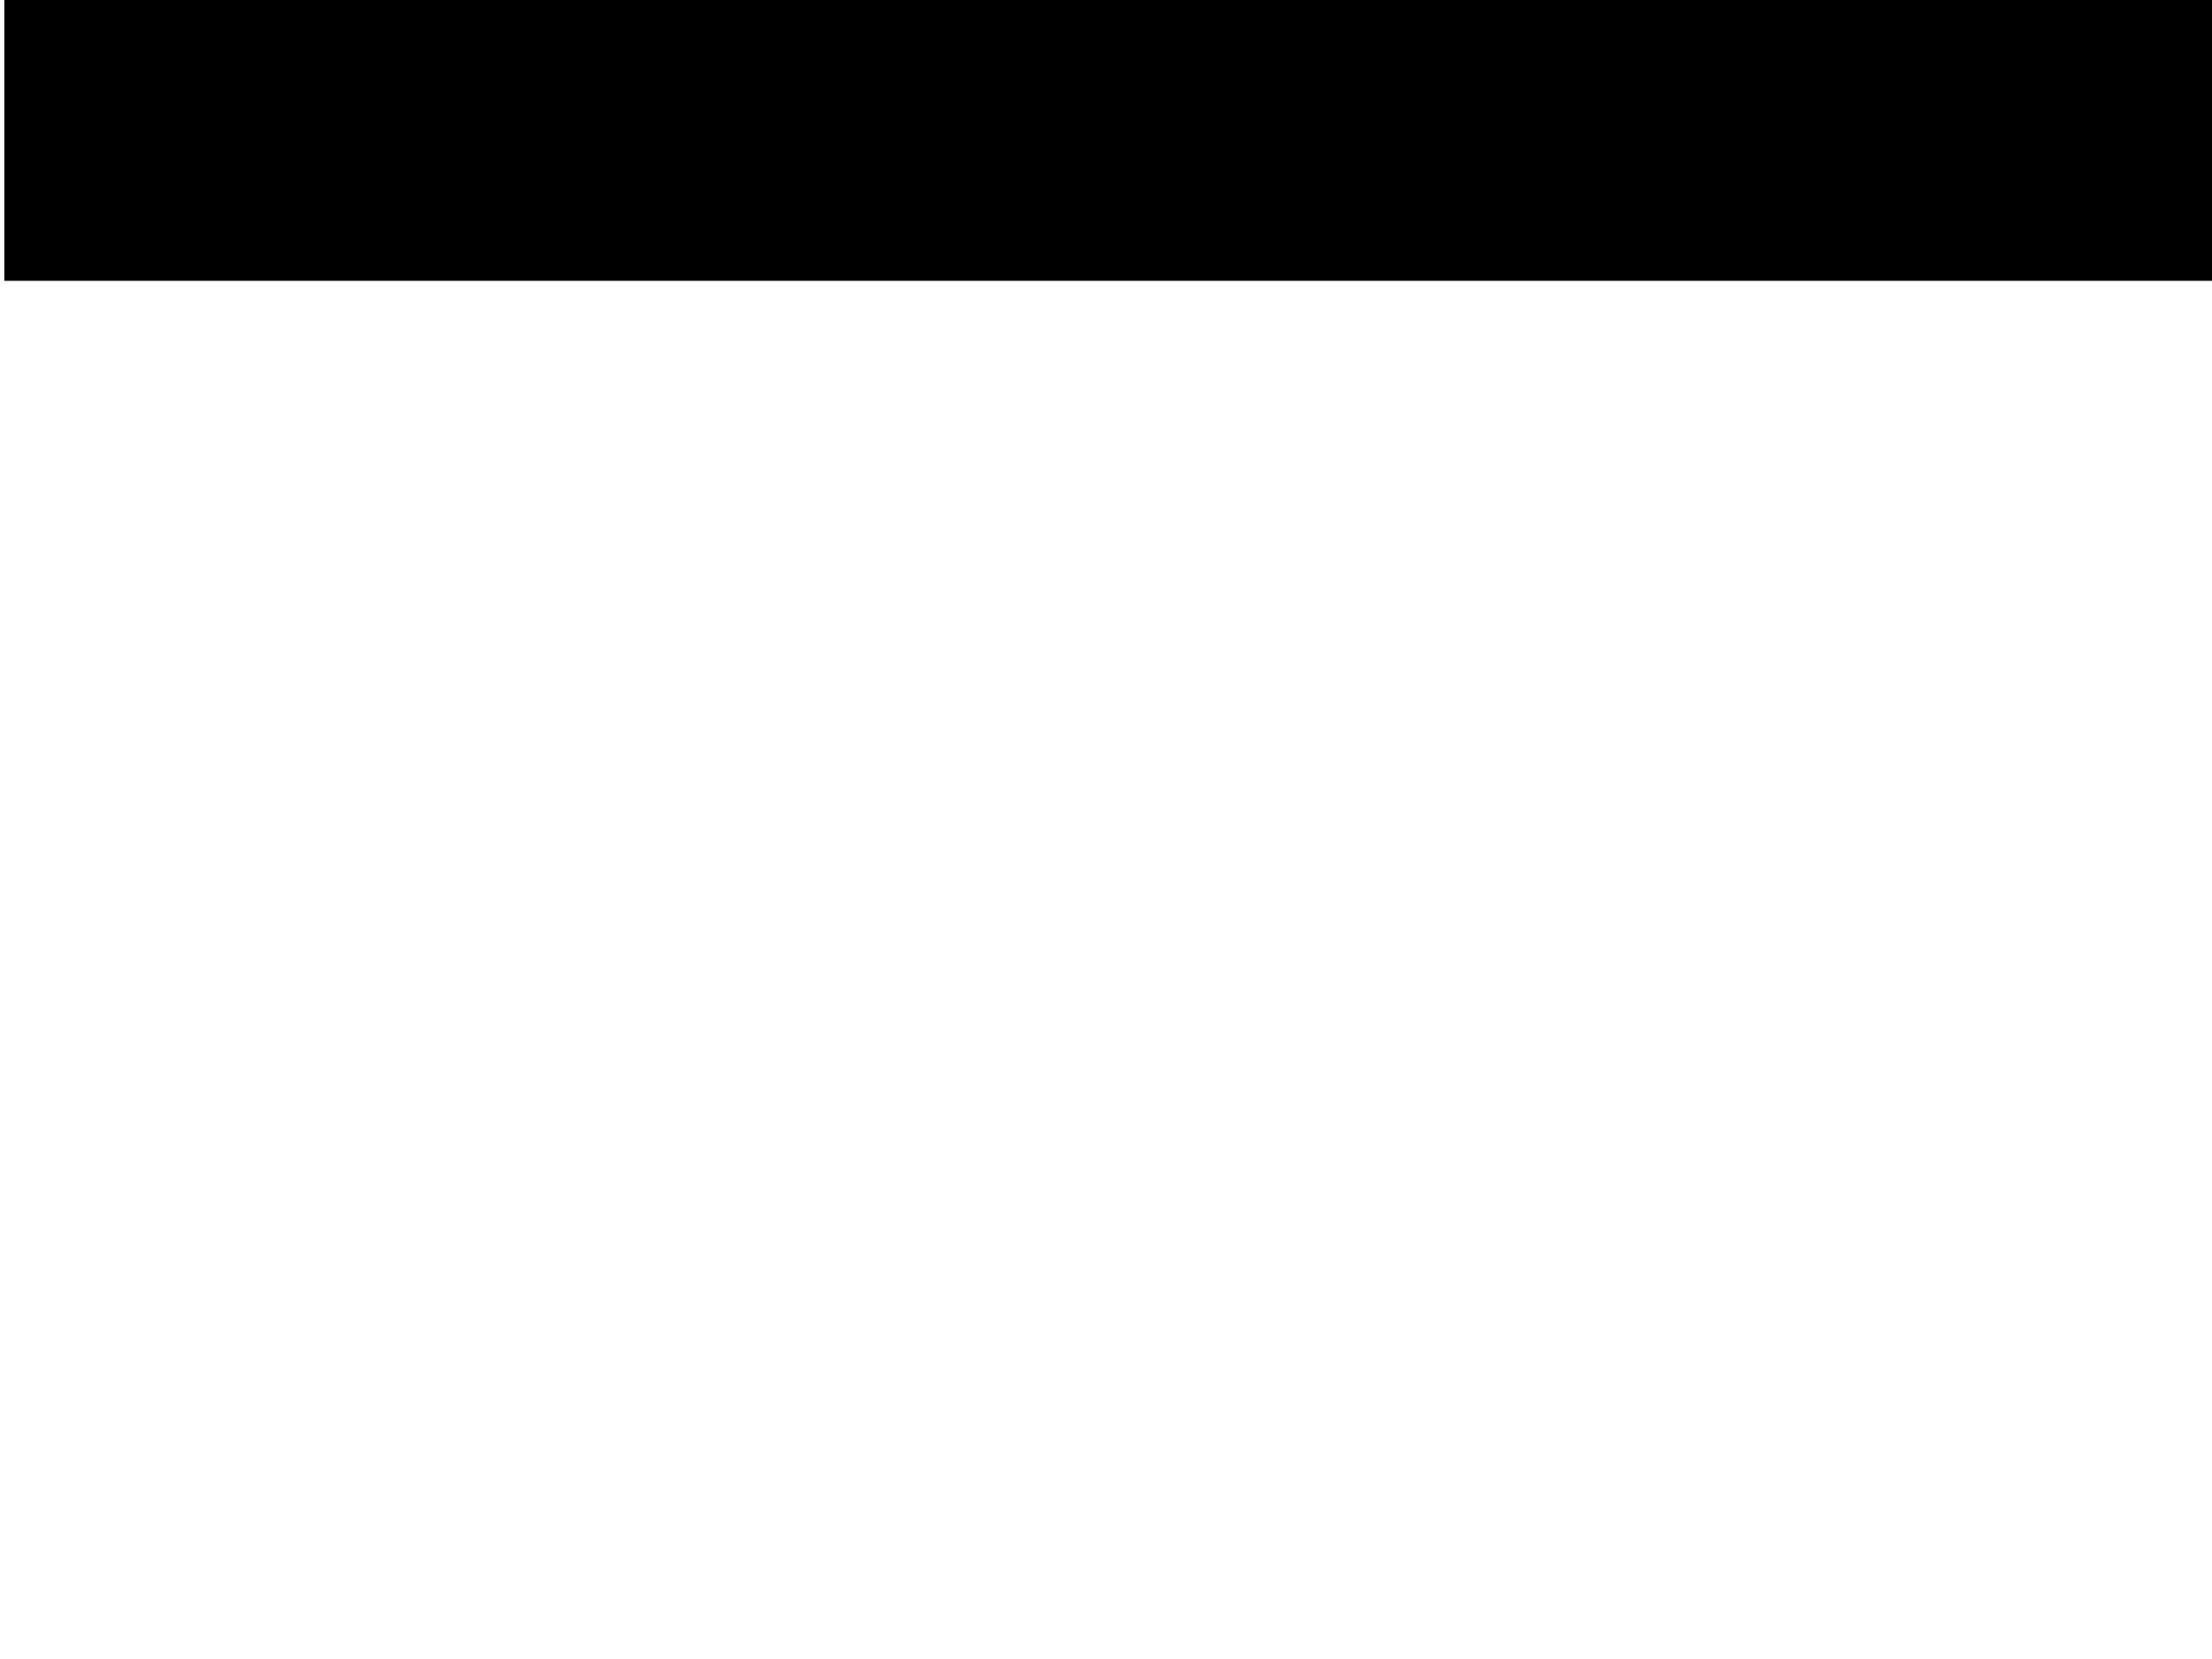
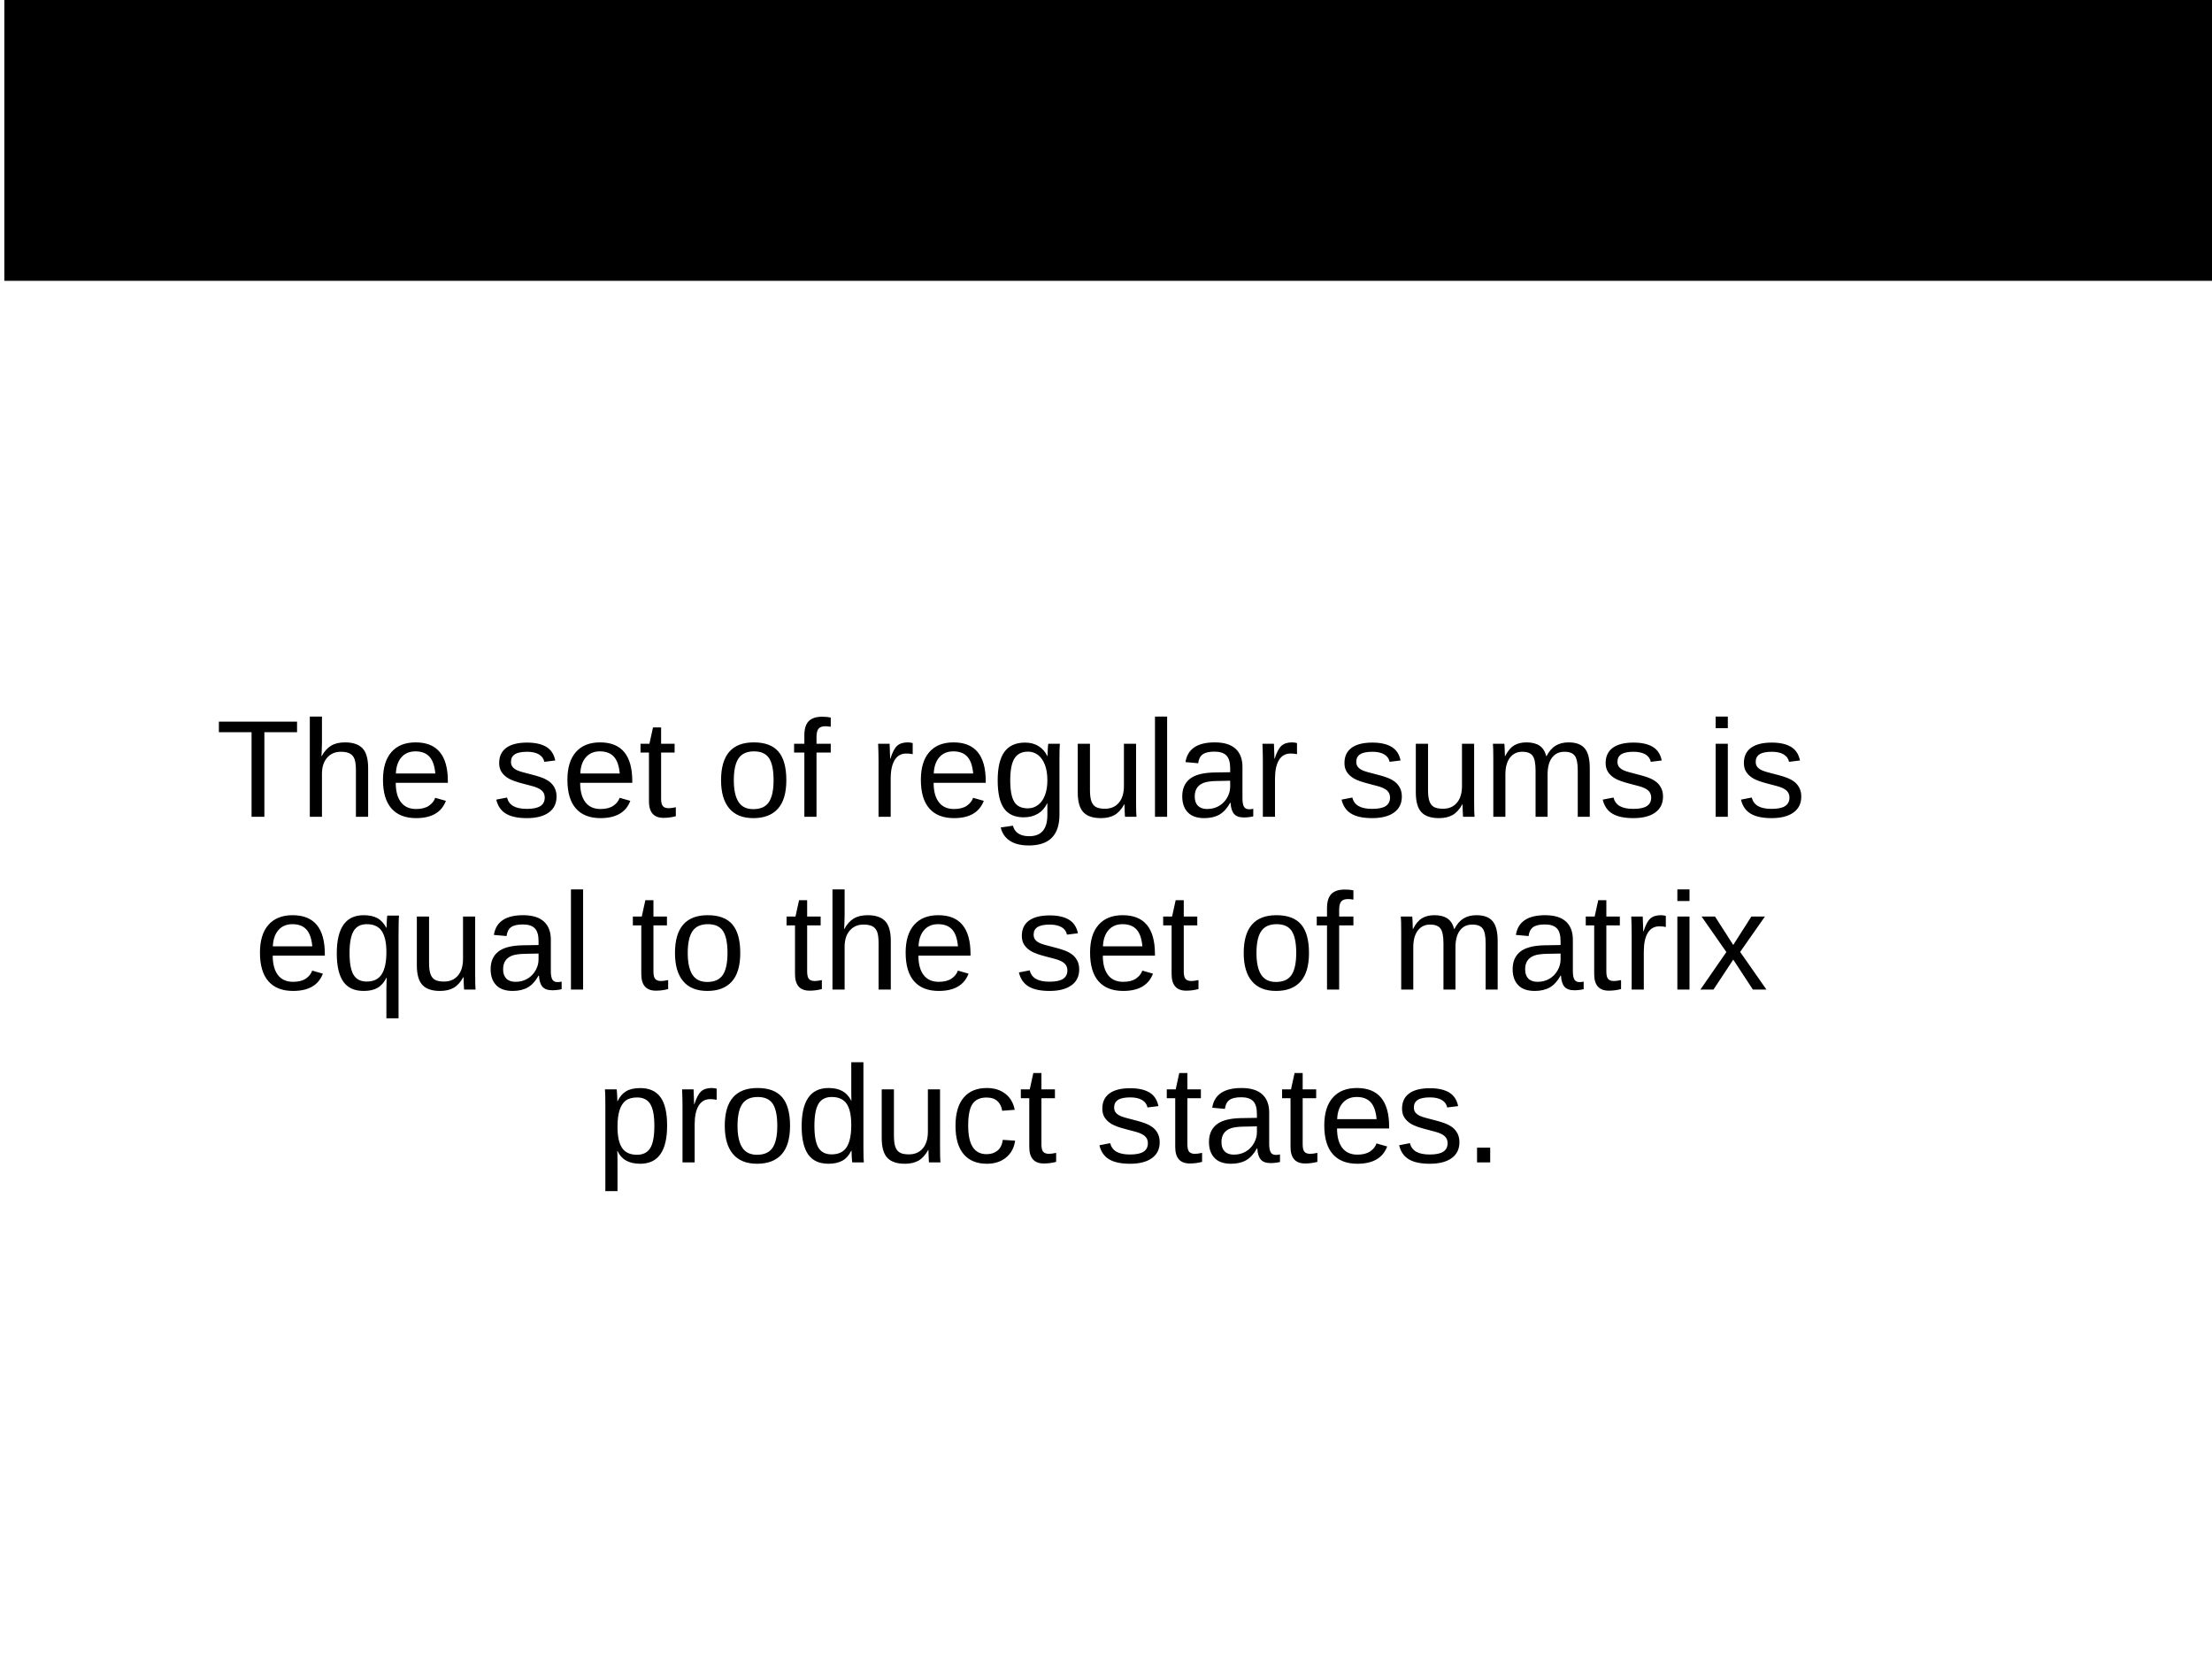
<svg xmlns="http://www.w3.org/2000/svg" height="768" width="1024" id="svg2" version="1.1">
  <defs id="defs26765">
    <clipPath id="clipPath17258" clipPathUnits="userSpaceOnUse">
      <path id="path17260" d="m 0,0.6 179,0 0,99.4 -179,0 0,-99.4 z" />
    </clipPath>
    <clipPath id="clip1">
      <path id="path17570" d="M 18 82 L 53 82 L 53 99.398 L 18 99.398 Z " />
    </clipPath>
    <g id="g17522">
      <symbol id="glyph0-0" overflow="visible">
        <path id="path17525" d="" style="stroke:none;" />
      </symbol>
      <symbol id="glyph0-1" overflow="visible">
        <path id="path17528" d="M 14.516 -6.875 C 13.188 -8.438 12.781 -8.859 11.828 -9.547 C 10.297 -10.641 8.688 -11.078 7.312 -11.078 C 4.188 -11.078 1.938 -8.406 1.938 -5.406 C 1.938 -2.453 4.094 0.25 7.234 0.25 C 10.719 0.25 13.156 -2.609 14.062 -3.938 C 15.391 -2.391 15.797 -1.953 16.75 -1.281 C 18.281 -0.172 19.891 0.25 21.266 0.25 C 24.375 0.25 26.641 -2.406 26.641 -5.422 C 26.641 -8.359 24.484 -11.078 21.344 -11.078 C 17.859 -11.078 15.422 -8.203 14.516 -6.875 Z M 15.312 -5.953 C 16.328 -7.578 18.5 -10.125 21.562 -10.125 C 24.156 -10.125 25.938 -7.828 25.938 -5.422 C 25.938 -3.016 23.984 -1.125 21.672 -1.125 C 19.328 -1.125 17.734 -3.031 15.312 -5.953 Z M 13.25 -4.875 C 12.25 -3.234 10.062 -0.703 7 -0.703 C 4.422 -0.703 2.641 -2.984 2.641 -5.406 C 2.641 -7.812 4.594 -9.688 6.906 -9.688 C 9.234 -9.688 10.844 -7.781 13.25 -4.875 Z " style="stroke:none;" />
      </symbol>
      <symbol id="glyph0-2" overflow="visible">
        <path id="path17531" d="M 20.469 -6.281 C 20.469 -11.422 16.266 -15.547 11.203 -15.547 C 6.078 -15.547 1.938 -11.344 1.938 -6.297 C 1.938 -1.156 6.125 2.969 11.203 2.969 C 16.328 2.969 20.469 -1.234 20.469 -6.281 Z M 5.578 -12.531 C 6.609 -13.453 8.531 -14.688 11.203 -14.688 C 13.859 -14.688 15.797 -13.453 16.828 -12.531 L 11.203 -6.906 Z M 4.969 -0.672 C 3.594 -2.109 2.781 -4.219 2.781 -6.281 C 2.781 -8.484 3.672 -10.547 4.969 -11.906 L 10.594 -6.297 Z M 17.422 -11.906 C 18.812 -10.469 19.609 -8.359 19.609 -6.297 C 19.609 -4.094 18.734 -2.031 17.422 -0.672 L 11.797 -6.281 Z M 16.828 -0.047 C 15.797 0.875 13.859 2.109 11.203 2.109 C 8.531 2.109 6.609 0.875 5.578 -0.047 L 11.203 -5.672 Z " style="stroke:none;" />
      </symbol>
      <symbol id="glyph1-0" overflow="visible">
        <path id="path17534" d="" style="stroke:none;" />
      </symbol>
      <symbol id="glyph1-1" overflow="visible">
        <path id="path17537" d="M 43.781 50.203 L 43.781 48.266 C 39.016 48.266 37.906 46.609 37.906 44.328 L 37.906 5.875 C 37.906 3.547 39.047 1.938 43.781 1.938 L 43.781 0 L 2.016 0 L 2.016 1.938 C 6.781 1.938 7.891 3.578 7.891 5.875 L 7.891 44.328 C 7.891 46.656 6.734 48.266 2.016 48.266 L 2.016 50.203 L 19.25 50.203 L 19.25 48.266 C 14.484 48.266 13.375 46.609 13.375 44.328 L 13.375 1.938 L 32.422 1.938 L 32.422 44.328 C 32.422 46.656 31.266 48.266 26.531 48.266 L 26.531 50.203 Z " style="stroke:none;" />
      </symbol>
      <symbol id="glyph1-2" overflow="visible">
        <path id="path17540" d="M 14.812 41.203 C 14.812 41.062 14.734 40.984 14.672 40.875 C 13.016 39.125 10.578 36.219 9.078 30.375 C 8.25 27.109 7.922 23.422 7.922 20.078 C 7.922 10.656 10.188 4.047 14.484 -0.609 C 14.812 -0.938 14.812 -1 14.812 -1.078 C 14.812 -1.438 14.516 -1.438 14.375 -1.438 C 13.844 -1.438 11.906 0.719 11.438 1.25 C 7.781 5.594 5.453 12.047 5.453 20.047 C 5.453 25.141 6.344 32.344 11.047 38.406 C 11.406 38.828 13.734 41.562 14.375 41.562 C 14.516 41.562 14.812 41.562 14.812 41.203 Z " style="stroke:none;" />
      </symbol>
      <symbol id="glyph1-3" overflow="visible">
        <path id="path17543" d="M 10.938 20.078 C 10.938 14.984 10.047 7.781 5.344 1.719 C 4.984 1.297 2.656 -1.438 2.016 -1.438 C 1.828 -1.438 1.578 -1.359 1.578 -1.078 C 1.578 -0.938 1.656 -0.828 1.797 -0.719 C 3.516 1.141 5.844 4.047 7.312 9.75 C 8.141 13.016 8.469 16.703 8.469 20.047 C 8.469 23.672 8.141 27.328 7.203 30.844 C 5.844 35.859 3.734 38.734 1.906 40.734 C 1.578 41.062 1.578 41.125 1.578 41.203 C 1.578 41.484 1.828 41.562 2.016 41.562 C 2.547 41.562 4.516 39.375 4.953 38.875 C 8.609 34.531 10.938 28.078 10.938 20.078 Z " style="stroke:none;" />
      </symbol>
      <symbol id="glyph2-0" overflow="visible">
        <path id="path17546" d="" style="stroke:none;" />
      </symbol>
      <symbol id="glyph2-1" overflow="visible">
        <path id="path17549" d="M 3.062 -1.578 C 2.969 -1.25 2.812 -0.625 2.812 -0.547 C 2.812 0 3.266 0.25 3.672 0.25 C 4.125 0.25 4.516 -0.078 4.641 -0.297 C 4.766 -0.531 4.969 -1.328 5.094 -1.859 C 5.219 -2.328 5.5 -3.484 5.656 -4.125 C 5.797 -4.672 5.953 -5.219 6.078 -5.797 C 6.359 -6.828 6.406 -7.031 7.125 -8.062 C 7.828 -9.062 9.016 -10.375 10.891 -10.375 C 12.359 -10.375 12.375 -9.094 12.375 -8.609 C 12.375 -7.109 11.297 -4.312 10.891 -3.266 C 10.625 -2.562 10.516 -2.328 10.516 -1.906 C 10.516 -0.578 11.625 0.25 12.906 0.25 C 15.422 0.25 16.516 -3.219 16.516 -3.594 C 16.516 -3.922 16.203 -3.922 16.125 -3.922 C 15.766 -3.922 15.75 -3.766 15.641 -3.484 C 15.062 -1.484 13.984 -0.453 12.984 -0.453 C 12.453 -0.453 12.359 -0.797 12.359 -1.328 C 12.359 -1.906 12.484 -2.234 12.938 -3.359 C 13.234 -4.141 14.266 -6.797 14.266 -8.203 C 14.266 -10.641 12.328 -11.078 11 -11.078 C 8.906 -11.078 7.5 -9.797 6.75 -8.781 C 6.578 -10.516 5.094 -11.078 4.062 -11.078 C 2.984 -11.078 2.406 -10.297 2.078 -9.719 C 1.531 -8.781 1.188 -7.359 1.188 -7.234 C 1.188 -6.906 1.531 -6.906 1.609 -6.906 C 1.953 -6.906 1.984 -6.984 2.156 -7.656 C 2.531 -9.141 3.016 -10.375 4 -10.375 C 4.641 -10.375 4.828 -9.812 4.828 -9.141 C 4.828 -8.656 4.594 -7.734 4.422 -7.062 C 4.25 -6.375 4 -5.344 3.859 -4.797 Z " style="stroke:none;" />
      </symbol>
      <symbol id="glyph3-0" overflow="visible">
        <path id="path17552" d="" style="stroke:none;" />
      </symbol>
      <symbol id="glyph3-1" overflow="visible">
        <path id="path17555" d="M 19.281 -8.438 C 19.656 -8.438 20.234 -8.438 20.234 -9.062 C 20.234 -9.672 19.641 -9.672 19.312 -9.672 L 2.688 -9.672 C 2.359 -9.672 1.75 -9.672 1.75 -9.062 C 1.75 -8.438 2.328 -8.438 2.719 -8.438 Z M 19.312 -2.906 C 19.641 -2.906 20.234 -2.906 20.234 -3.516 C 20.234 -4.141 19.656 -4.141 19.281 -4.141 L 2.719 -4.141 C 2.328 -4.141 1.75 -4.141 1.75 -3.516 C 1.75 -2.906 2.359 -2.906 2.688 -2.906 Z " style="stroke:none;" />
      </symbol>
      <symbol id="glyph3-2" overflow="visible">
        <path id="path17558" d="M 12.953 -8.016 C 12.953 -10.766 12.625 -12.75 11.469 -14.516 C 10.703 -15.672 9.141 -16.672 7.125 -16.672 C 1.312 -16.672 1.312 -9.812 1.312 -8.016 C 1.312 -6.203 1.312 0.5 7.125 0.5 C 12.953 0.5 12.953 -6.203 12.953 -8.016 Z M 7.125 -0.203 C 5.969 -0.203 4.438 -0.875 3.938 -2.938 C 3.594 -4.422 3.594 -6.484 3.594 -8.344 C 3.594 -10.172 3.594 -12.078 3.969 -13.453 C 4.5 -15.438 6.094 -15.969 7.125 -15.969 C 8.484 -15.969 9.797 -15.141 10.25 -13.688 C 10.641 -12.328 10.672 -10.516 10.672 -8.344 C 10.672 -6.484 10.672 -4.625 10.344 -3.031 C 9.844 -0.75 8.141 -0.203 7.125 -0.203 Z " style="stroke:none;" />
      </symbol>
      <symbol id="glyph3-3" overflow="visible">
        <path id="path17561" d="M 12.688 -4.562 L 11.828 -4.562 C 11.75 -4.016 11.5 -2.531 11.172 -2.281 C 10.969 -2.141 9.047 -2.141 8.688 -2.141 L 4.062 -2.141 C 6.703 -4.469 7.578 -5.172 9.094 -6.359 C 10.953 -7.828 12.688 -9.391 12.688 -11.781 C 12.688 -14.812 10.016 -16.672 6.797 -16.672 C 3.688 -16.672 1.578 -14.484 1.578 -12.172 C 1.578 -10.891 2.656 -10.766 2.906 -10.766 C 3.516 -10.766 4.25 -11.203 4.25 -12.109 C 4.25 -12.547 4.062 -13.438 2.766 -13.438 C 3.547 -15.219 5.25 -15.766 6.422 -15.766 C 8.938 -15.766 10.25 -13.812 10.25 -11.781 C 10.25 -9.594 8.688 -7.859 7.891 -6.953 L 1.828 -0.984 C 1.578 -0.75 1.578 -0.703 1.578 0 L 11.922 0 Z " style="stroke:none;" />
      </symbol>
      <symbol id="glyph4-0" overflow="visible">
        <path id="path17564" d="" style="stroke:none;" />
      </symbol>
      <symbol id="glyph4-1" overflow="visible">
        <path id="path17567" d="M 23.562 -24.062 C 23.562 -24.672 23.562 -25.25 22.953 -25.25 C 22.922 -25.25 22.375 -25.25 22.297 -24.594 C 22.203 -23.594 21.375 -23.594 21.125 -23.594 C 19.859 -23.594 18.609 -24.141 17.891 -24.453 C 16.062 -25.25 14.516 -25.25 13.953 -25.25 C 7.953 -25.25 1.328 -21.484 1.328 -12.297 C 1.328 -3.156 7.812 0.688 14.016 0.688 C 15.922 0.688 18.469 0.281 21.078 -1.297 C 22.734 -2.328 24.562 -4.125 24.562 -4.625 C 24.562 -5.125 24.031 -5.344 23.812 -5.344 C 23.562 -5.344 23.422 -5.234 23.062 -4.844 C 20.984 -2.469 17.781 -1.047 14.594 -1.047 C 9.031 -1.047 7.641 -6.672 7.641 -12.234 C 7.641 -19.297 10.219 -23.984 14.062 -23.984 C 16.75 -23.984 21.047 -21.375 22.266 -17.578 C 22.375 -17.25 22.484 -16.891 22.953 -16.891 C 23.562 -16.891 23.562 -17.469 23.562 -18.078 Z M 22.297 -20.375 C 21.875 -20.984 21.406 -21.438 20.516 -22.375 C 20.688 -22.344 20.984 -22.344 21.156 -22.344 C 21.547 -22.344 22.016 -22.406 22.297 -22.594 Z M 9.578 -23.172 C 8.75 -22.344 6.391 -19.25 6.391 -12.234 C 6.391 -8.672 6.922 -3.734 10.141 -1.141 C 4.266 -3.047 2.578 -7.891 2.578 -12.266 C 2.578 -18.859 6.203 -22.047 9.578 -23.203 Z " style="stroke:none;" />
      </symbol>
    </g>
  </defs>
  <rect y="-3.0517578e-05" x="2" width="1022" style="fill:#000000;fill-opacity:1;stroke:none;display:inline" id="rect3686" height="130" />
  <text xml:space="preserve" style="font-size:40px;font-style:normal;font-variant:normal;font-weight:normal;font-stretch:normal;text-align:start;line-height:125%;letter-spacing:0px;word-spacing:0px;writing-mode:lr-tb;text-anchor:start;fill:#000000;fill-opacity:1;stroke:none;font-family:Arial;-inkscape-font-specification:Arial" x="82.268" y="269.55" id="text5337">
    <tspan id="tspan5339" x="82.268" y="269.55" />
  </text>
  <text xml:space="preserve" style="font-size:40px;font-style:normal;font-variant:normal;font-weight:normal;font-stretch:normal;text-align:start;line-height:125%;letter-spacing:0px;word-spacing:0px;writing-mode:lr-tb;text-anchor:start;fill:#000000;fill-opacity:1;stroke:none;font-family:Arial;-inkscape-font-specification:Arial" x="82.268" y="269.55" id="text5337-9">
    <tspan id="tspan5339-9" x="82.268" y="269.55" />
  </text>
  <text xml:space="preserve" style="font-size:40px;font-style:normal;font-variant:normal;font-weight:normal;font-stretch:normal;text-align:start;line-height:125%;letter-spacing:0px;word-spacing:0px;writing-mode:lr-tb;text-anchor:start;fill:#000000;fill-opacity:1;stroke:none;font-family:Arial;-inkscape-font-specification:Arial" x="82.268" y="269.55" id="text5337-4">
    <tspan id="tspan5339-94" x="82.268" y="269.55" />
  </text>
  <text xml:space="preserve" style="font-size:40px;font-style:normal;font-variant:normal;font-weight:normal;font-stretch:normal;text-align:start;line-height:125%;letter-spacing:0px;word-spacing:0px;writing-mode:lr-tb;text-anchor:start;fill:#000000;fill-opacity:1;stroke:none;font-family:Arial;-inkscape-font-specification:Arial" x="82.268" y="269.55" id="text5337-0">
    <tspan id="tspan5339-8" x="82.268" y="269.55" />
  </text>
  <text xml:space="preserve" style="font-size:40px;font-style:normal;font-variant:normal;font-weight:normal;font-stretch:normal;text-align:start;line-height:125%;letter-spacing:0px;word-spacing:0px;writing-mode:lr-tb;text-anchor:start;fill:#000000;fill-opacity:1;stroke:none;font-family:Arial;-inkscape-font-specification:Arial" x="82.268" y="269.55" id="text5337-05">
    <tspan id="tspan5339-7" x="82.268" y="269.55" />
  </text>
  <text xml:space="preserve" style="font-size:40px;font-style:normal;font-variant:normal;font-weight:normal;font-stretch:normal;text-align:start;line-height:125%;letter-spacing:0px;word-spacing:0px;writing-mode:lr-tb;text-anchor:start;fill:#000000;fill-opacity:1;stroke:none;font-family:Arial;-inkscape-font-specification:Arial" x="132.46" y="367.19" id="text15300">
    <tspan x="132.46" y="367.19" id="tspan15344" />
  </text>
  <text id="text15318" y="651.518" x="48.958" style="font-size:40px;font-style:normal;font-variant:normal;font-weight:normal;font-stretch:normal;text-align:start;line-height:125%;letter-spacing:0px;word-spacing:0px;writing-mode:lr-tb;text-anchor:start;fill:#000000;fill-opacity:1;stroke:none;font-family:Arial;-inkscape-font-specification:Arial" xml:space="preserve">
    <tspan y="651.518" x="48.958" id="tspan15340" />
  </text>
  <text xml:space="preserve" style="font-size:48px;font-style:normal;font-variant:normal;font-weight:normal;font-stretch:normal;text-align:start;line-height:125%;letter-spacing:0px;word-spacing:0px;writing-mode:lr-tb;text-anchor:start;fill:#000000;fill-opacity:1;stroke:none;font-family:Arial;-inkscape-font-specification:Arial" x="130.768" y="243.934" id="text31036">
    <tspan id="tspan31038" x="130.768" y="243.934" />
  </text>
  <text id="text31040" y="303.934" x="130.768" style="font-size:48px;font-style:normal;font-variant:normal;font-weight:normal;font-stretch:normal;text-align:start;line-height:125%;letter-spacing:0px;word-spacing:0px;writing-mode:lr-tb;text-anchor:start;fill:#000000;fill-opacity:1;stroke:none;font-family:Arial;-inkscape-font-specification:Arial" xml:space="preserve">
    <tspan y="303.934" x="130.768" id="tspan31042" />
  </text>
  <text xml:space="preserve" style="font-size:48px;font-style:normal;font-variant:normal;font-weight:normal;font-stretch:normal;text-align:start;line-height:125%;letter-spacing:0px;word-spacing:0px;writing-mode:lr-tb;text-anchor:start;fill:#000000;fill-opacity:1;stroke:none;font-family:Arial;-inkscape-font-specification:Arial" x="130.768" y="363.934" id="text31044">
    <tspan x="130.768" y="363.934" id="tspan31048" />
  </text>
  <text id="text31052" y="483.934" x="130.768" style="font-size:48px;font-style:normal;font-variant:normal;font-weight:normal;font-stretch:normal;text-align:start;line-height:125%;letter-spacing:0px;word-spacing:0px;writing-mode:lr-tb;text-anchor:start;fill:#000000;fill-opacity:1;stroke:none;font-family:Arial;-inkscape-font-specification:Arial" xml:space="preserve">
    <tspan id="tspan31054" y="483.934" x="130.768" />
  </text>
-   <flowRoot xml:space="preserve" id="flowRoot31198" style="font-size:64px;font-style:normal;font-variant:normal;font-weight:normal;font-stretch:normal;text-align:center;line-height:125%;letter-spacing:0px;word-spacing:0px;writing-mode:lr-tb;text-anchor:middle;fill:#000000;fill-opacity:1;stroke:none;font-family:Arial;-inkscape-font-specification:Arial" transform="translate(-4.25,106)">
-     <flowRegion id="flowRegion31200">
-       <rect id="rect31202" width="904.892" height="511.238" x="63.053" y="203.934" style="font-size:64px;font-style:normal;font-variant:normal;font-weight:normal;font-stretch:normal;text-align:center;line-height:125%;writing-mode:lr-tb;text-anchor:middle;font-family:Arial;-inkscape-font-specification:Arial" />
-     </flowRegion>
-     <flowPara id="flowPara31204">The set of regular sums is equal to the set of matrix product states.</flowPara>
-   </flowRoot>
+   <text xml:space="preserve" style="font-size:64px;font-style:normal;font-variant:normal;font-weight:normal;font-stretch:normal;text-align:center;line-height:125%;letter-spacing:0px;word-spacing:0px;writing-mode:lr-tb;text-anchor:middle;fill:#000000;fill-opacity:1;stroke:none;font-family:Arial;-inkscape-font-specification:Arial" x="512.484" y="378.11" id="kleene-theorem">
+     <tspan id="tspan13477" x="512.484" y="378.11">The set of regular sums is</tspan>
+     <tspan x="512.484" y="458.11" id="tspan13479">equal to the set of matrix</tspan>
+     <tspan x="512.484" y="538.11" id="tspan13481">product states.</tspan>
+   </text>
</svg>
